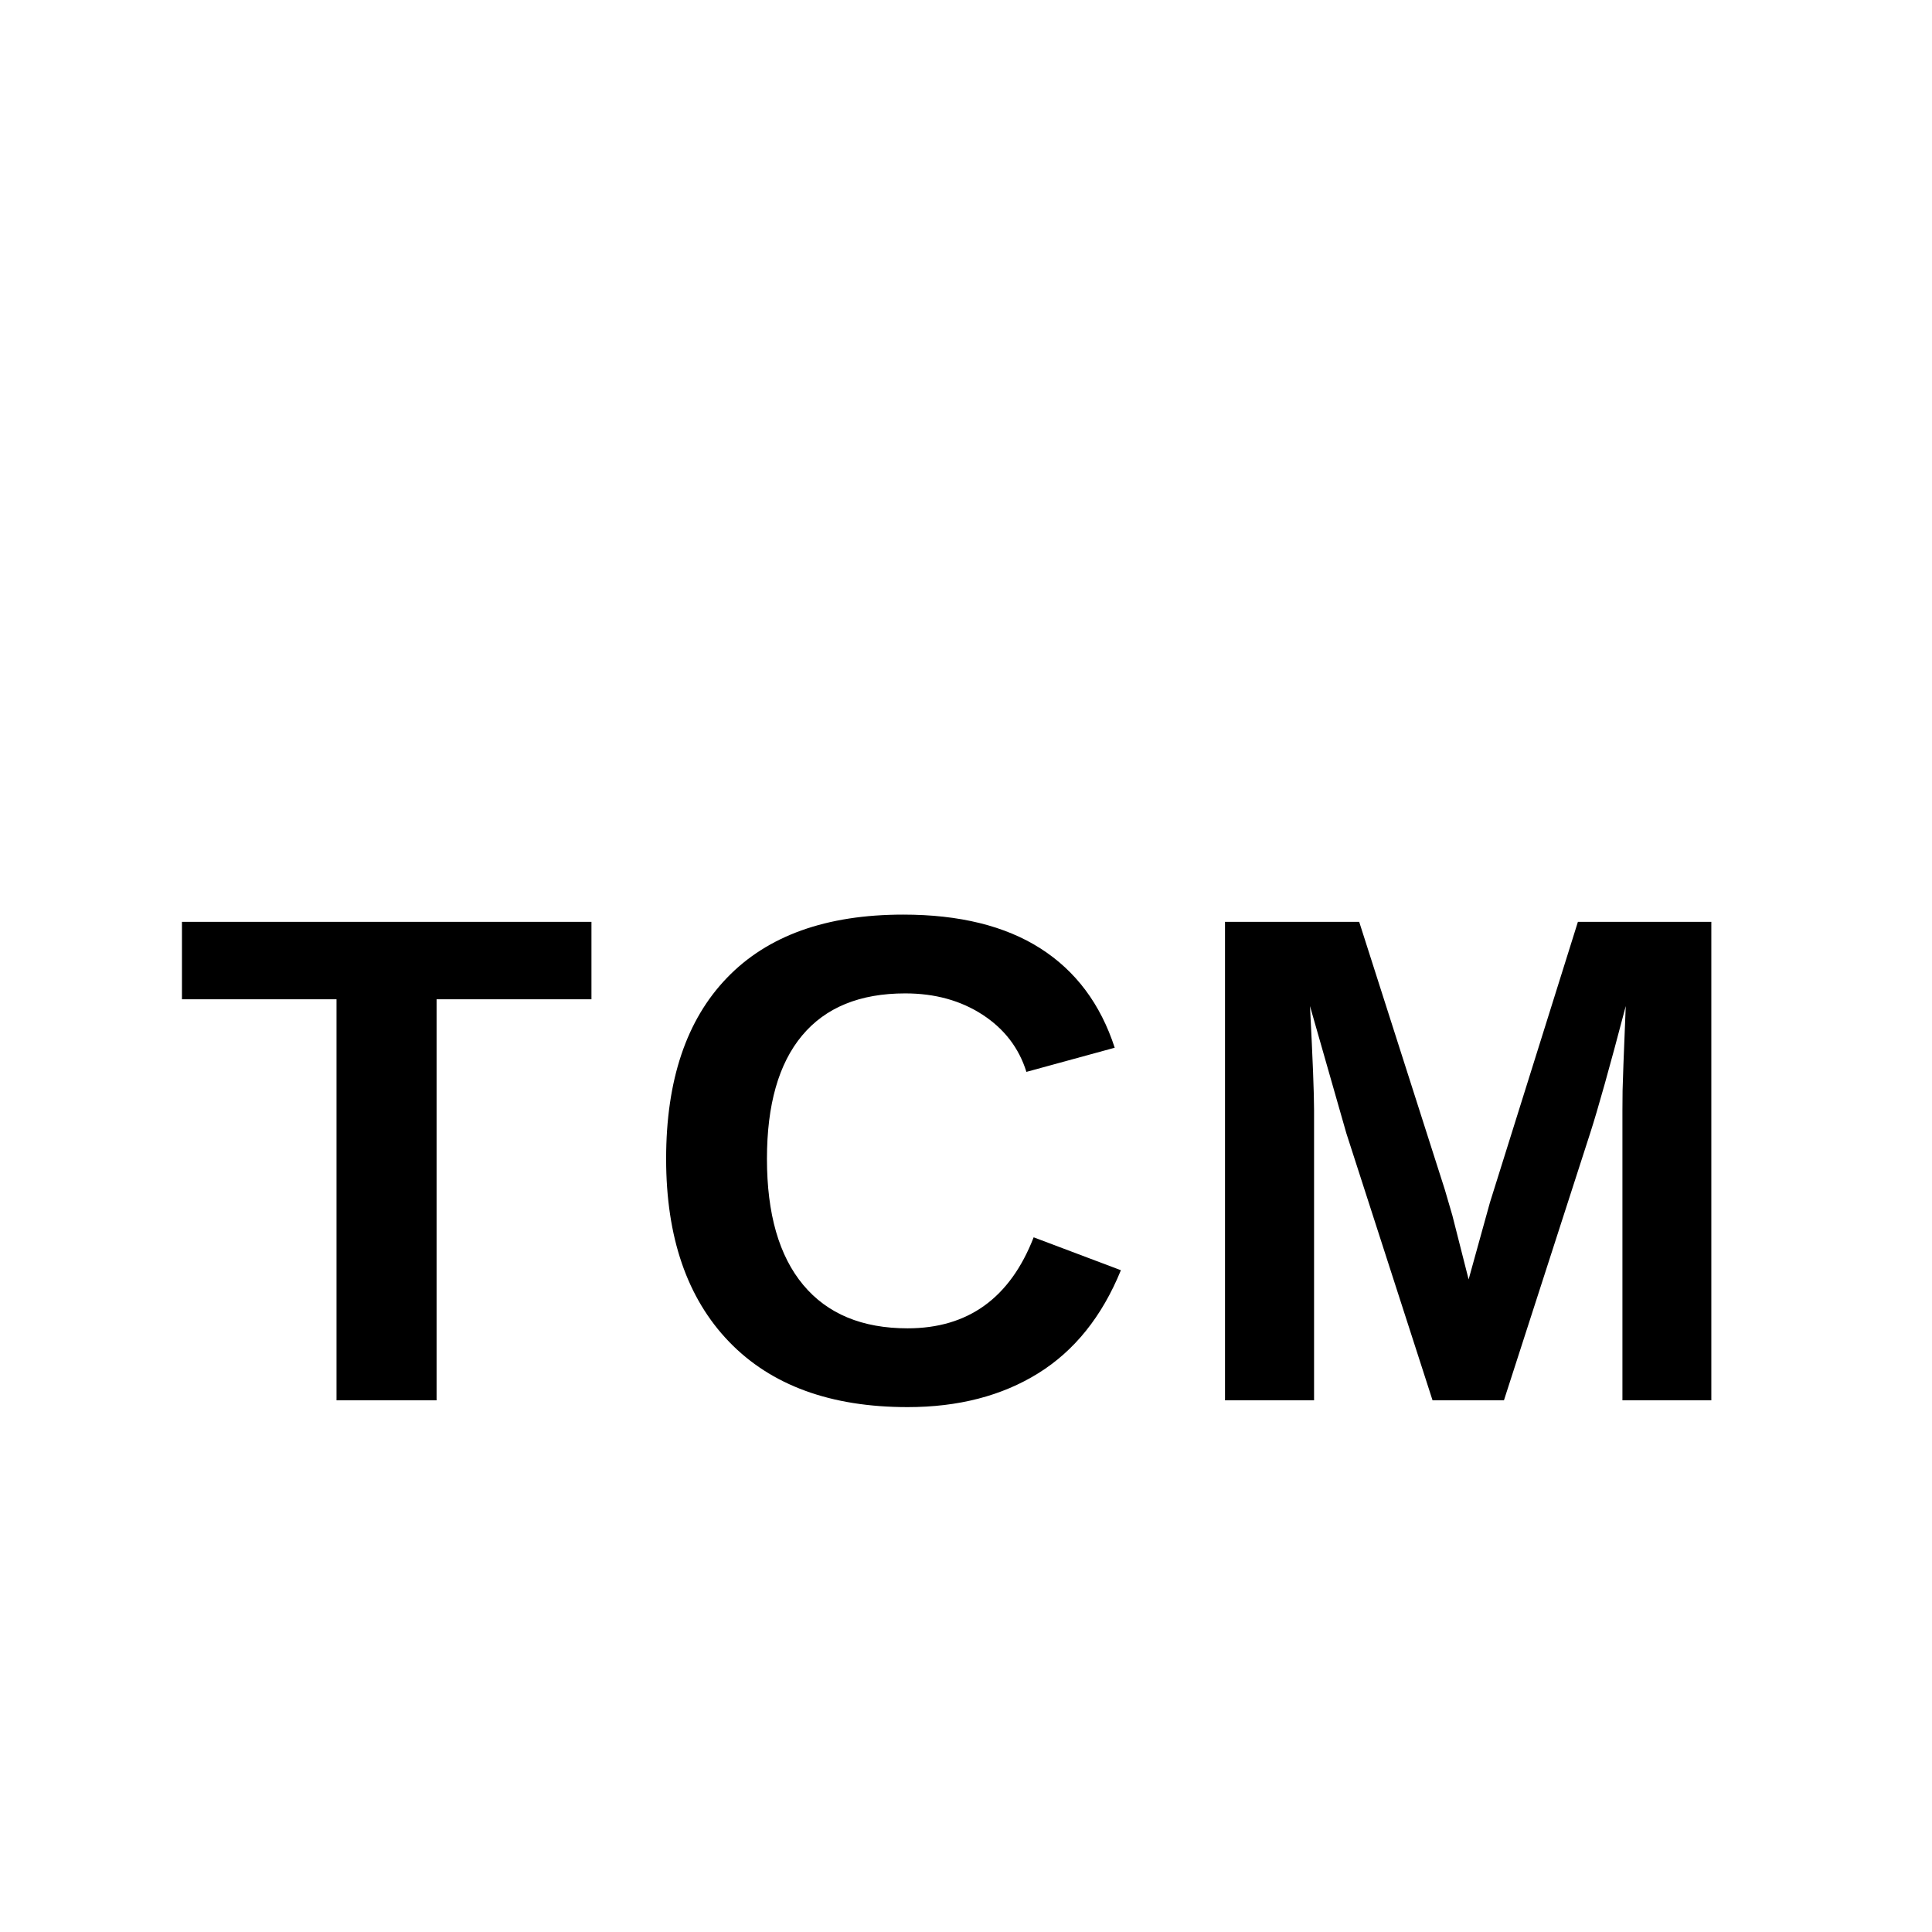
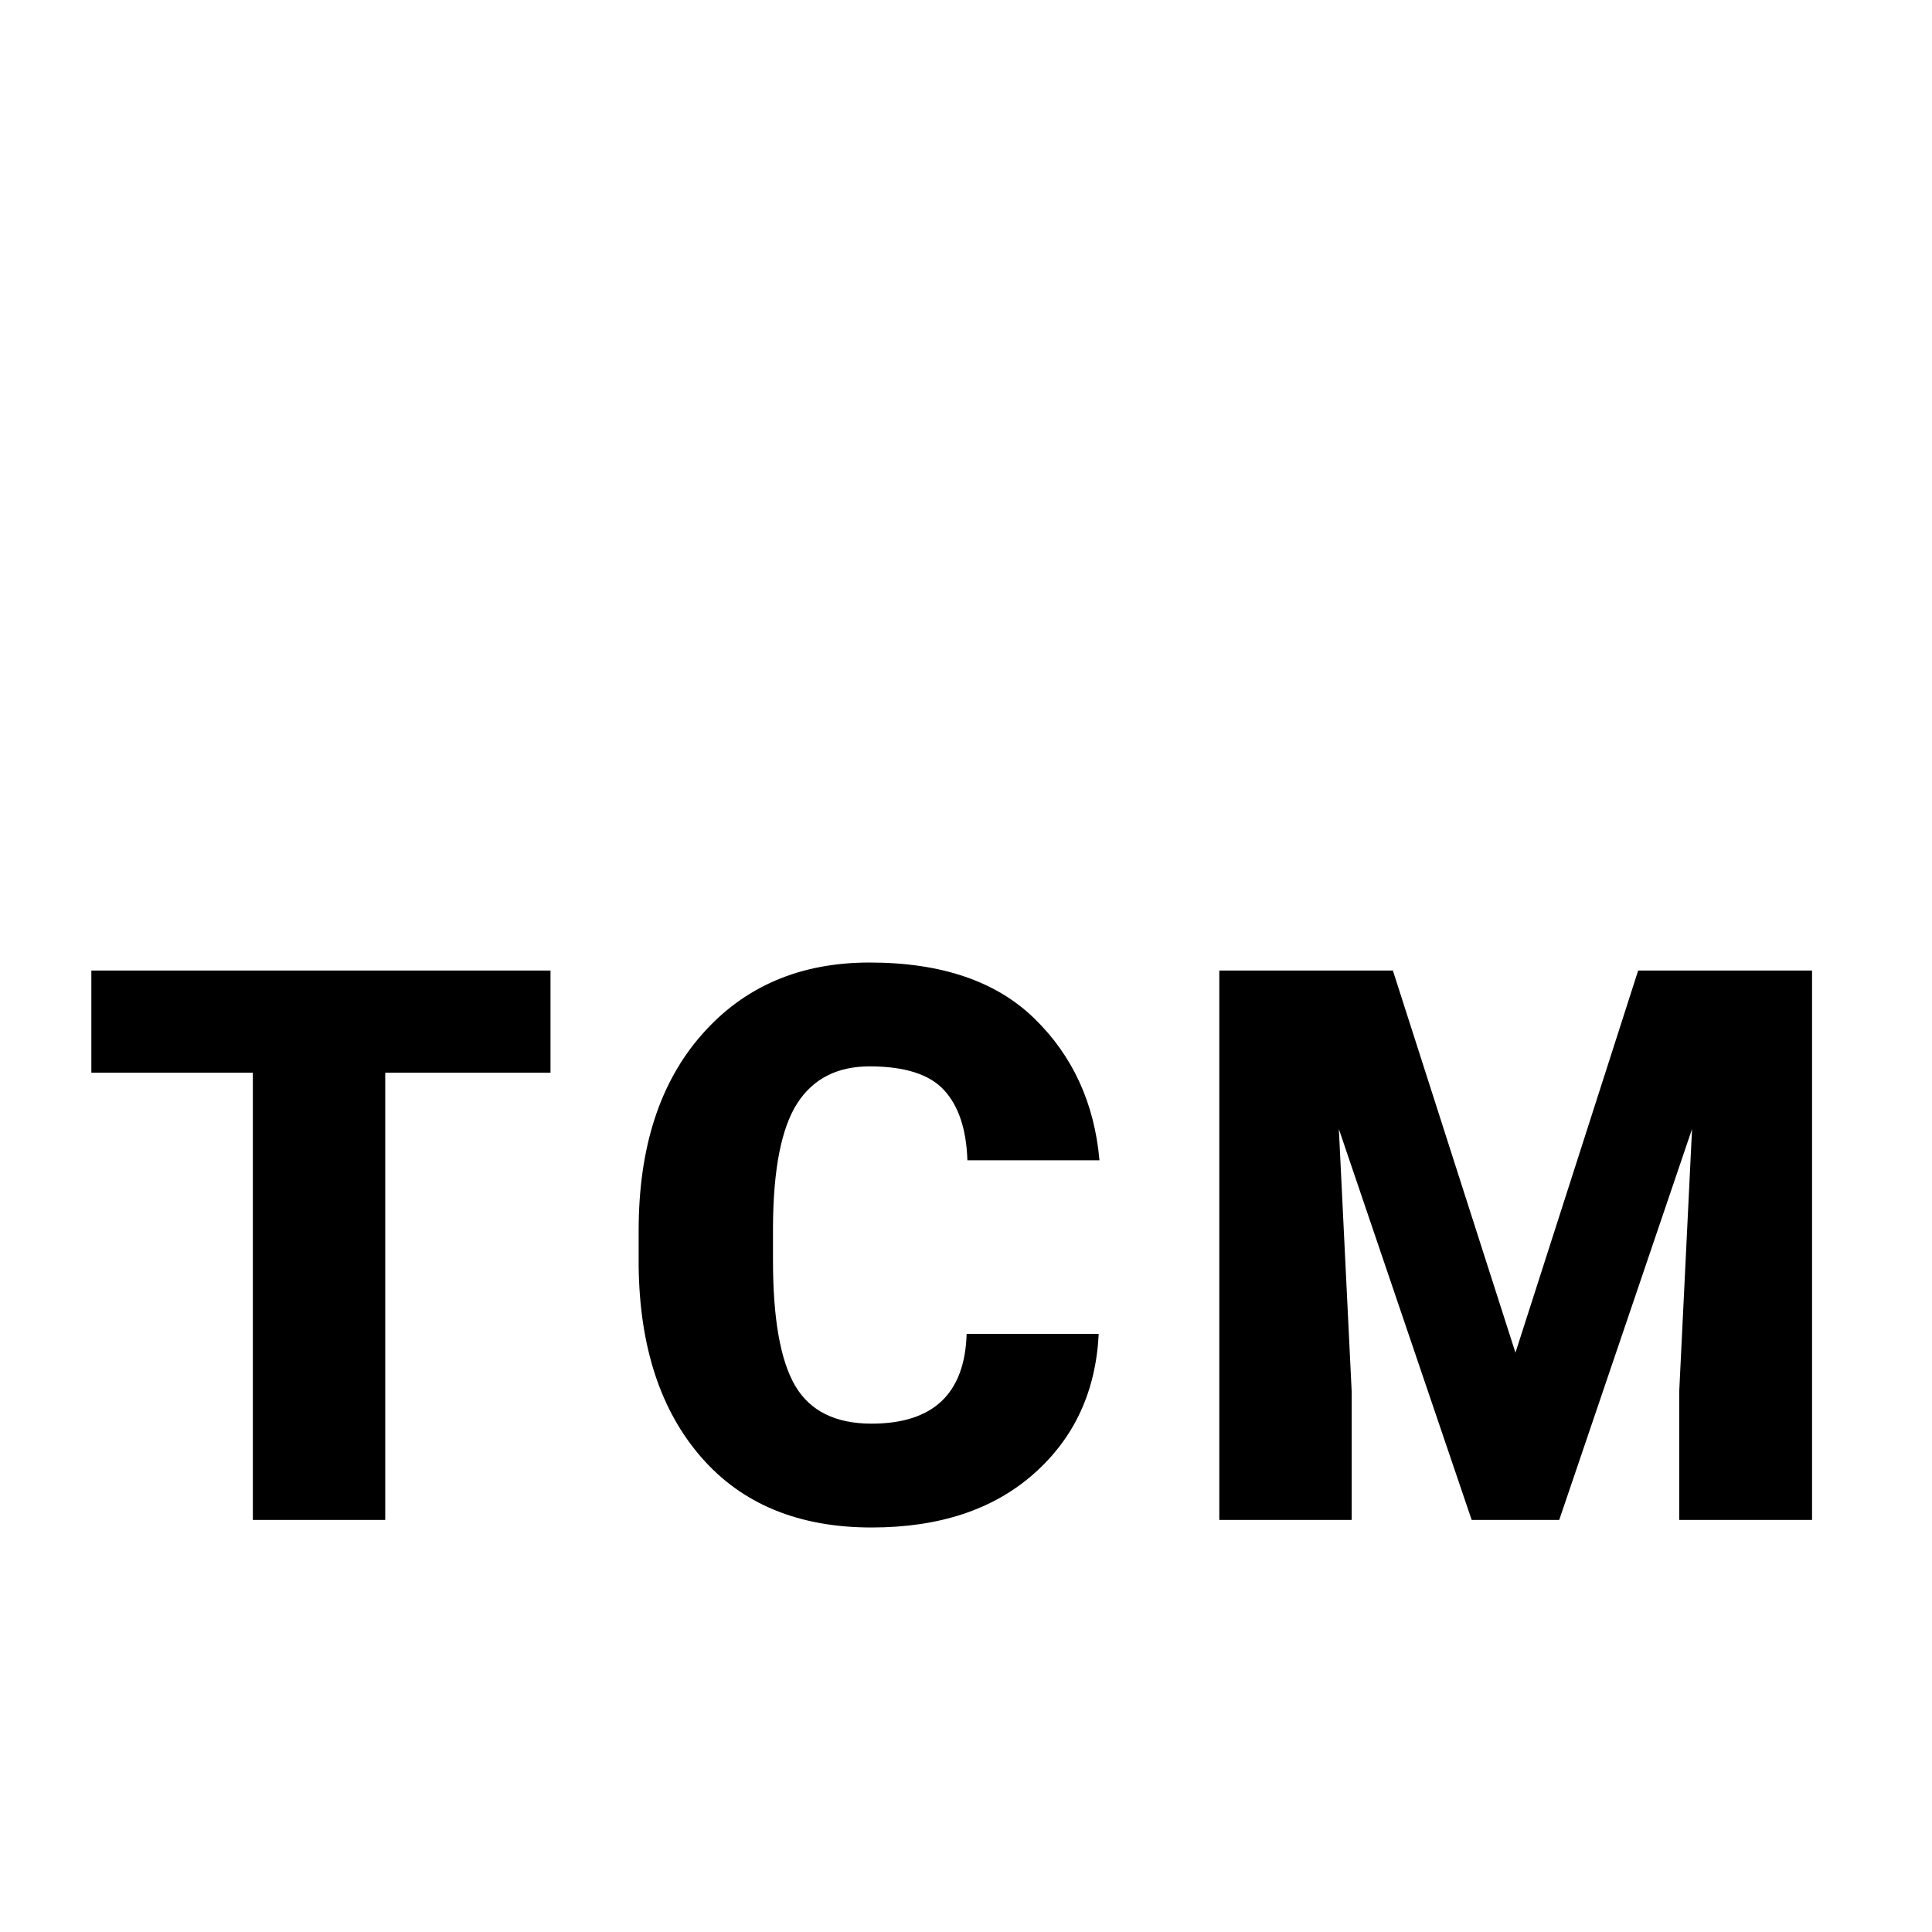
<svg xmlns="http://www.w3.org/2000/svg" viewBox="0 0 200 200" width="200" height="200">
  <rect width="200" height="200" fill="#ffffff" />
-   <text x="100" y="120" font-family="Arial, Helvetica, sans-serif" font-size="72" font-weight="bold" fill="#000000" text-anchor="middle" dominant-baseline="central" letter-spacing="4">
+   <text x="100" y="130" font-family="-apple-system, BlinkMacSystemFont, 'Segoe UI', 'Roboto', 'Helvetica Neue', Arial, sans-serif" font-size="80" font-weight="900" fill="#000000" text-anchor="middle" dominant-baseline="central" letter-spacing="6" style="font-weight: 900;">
    TCM
  </text>
</svg>
